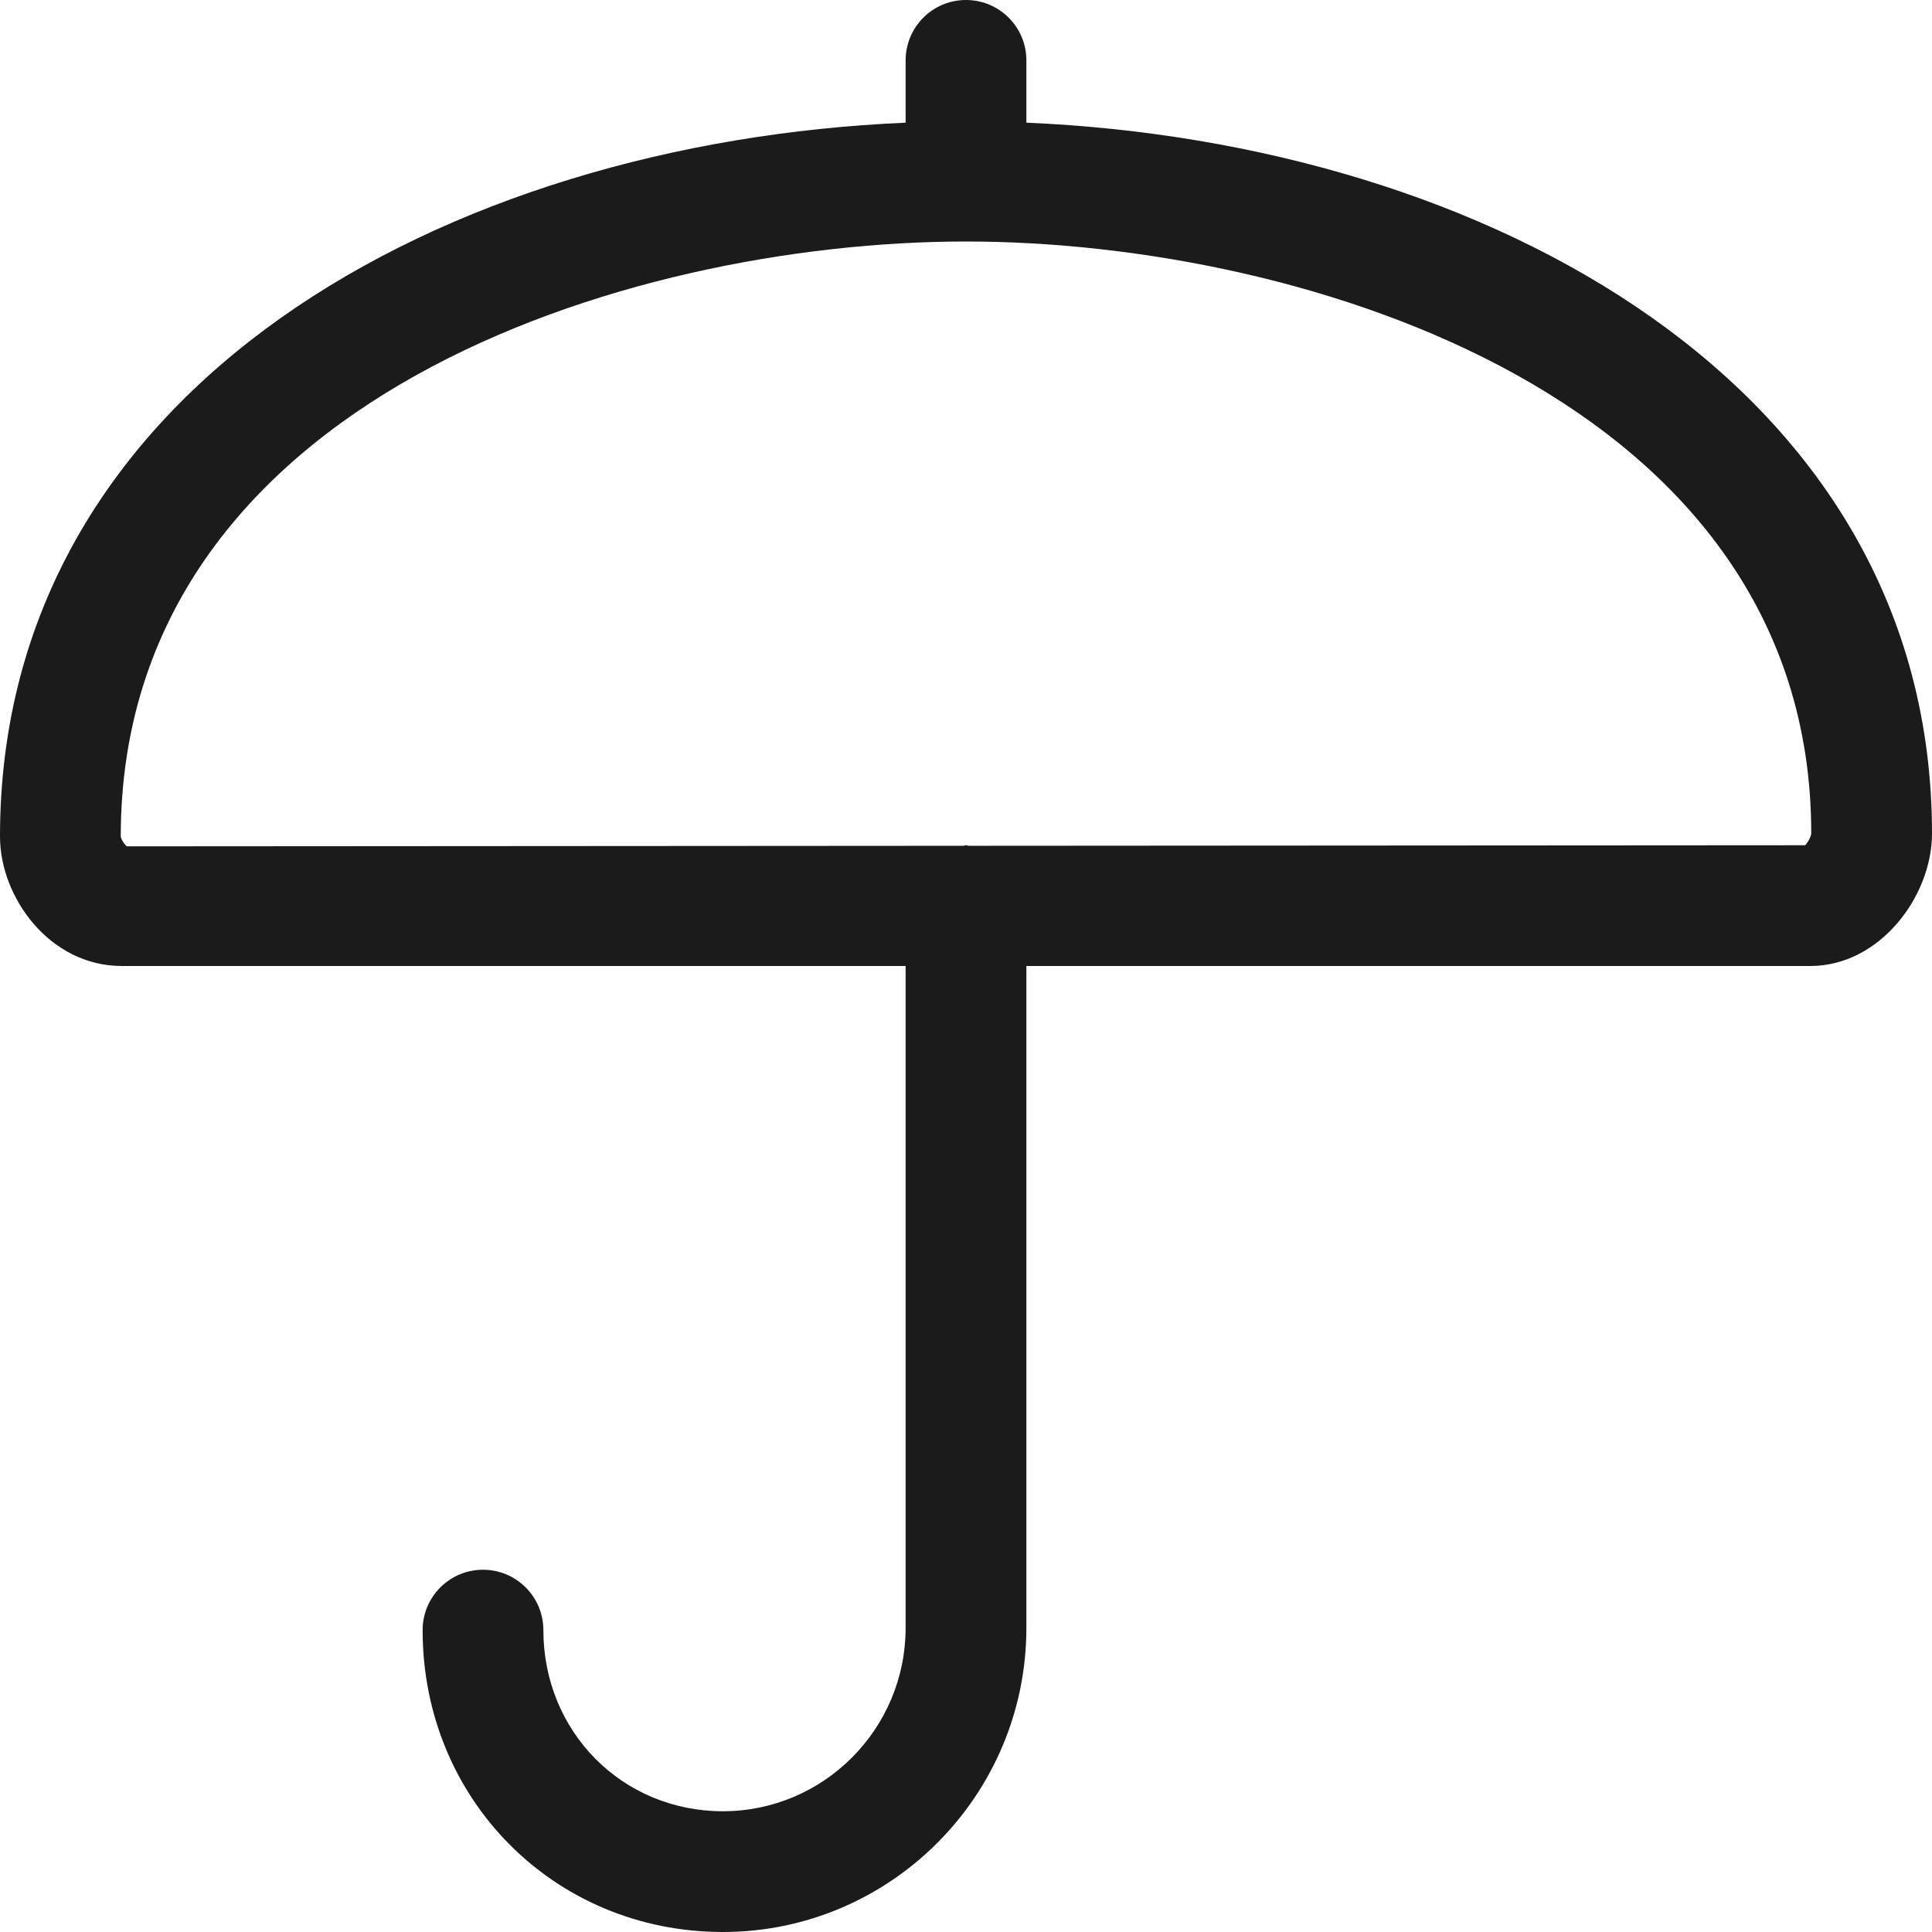
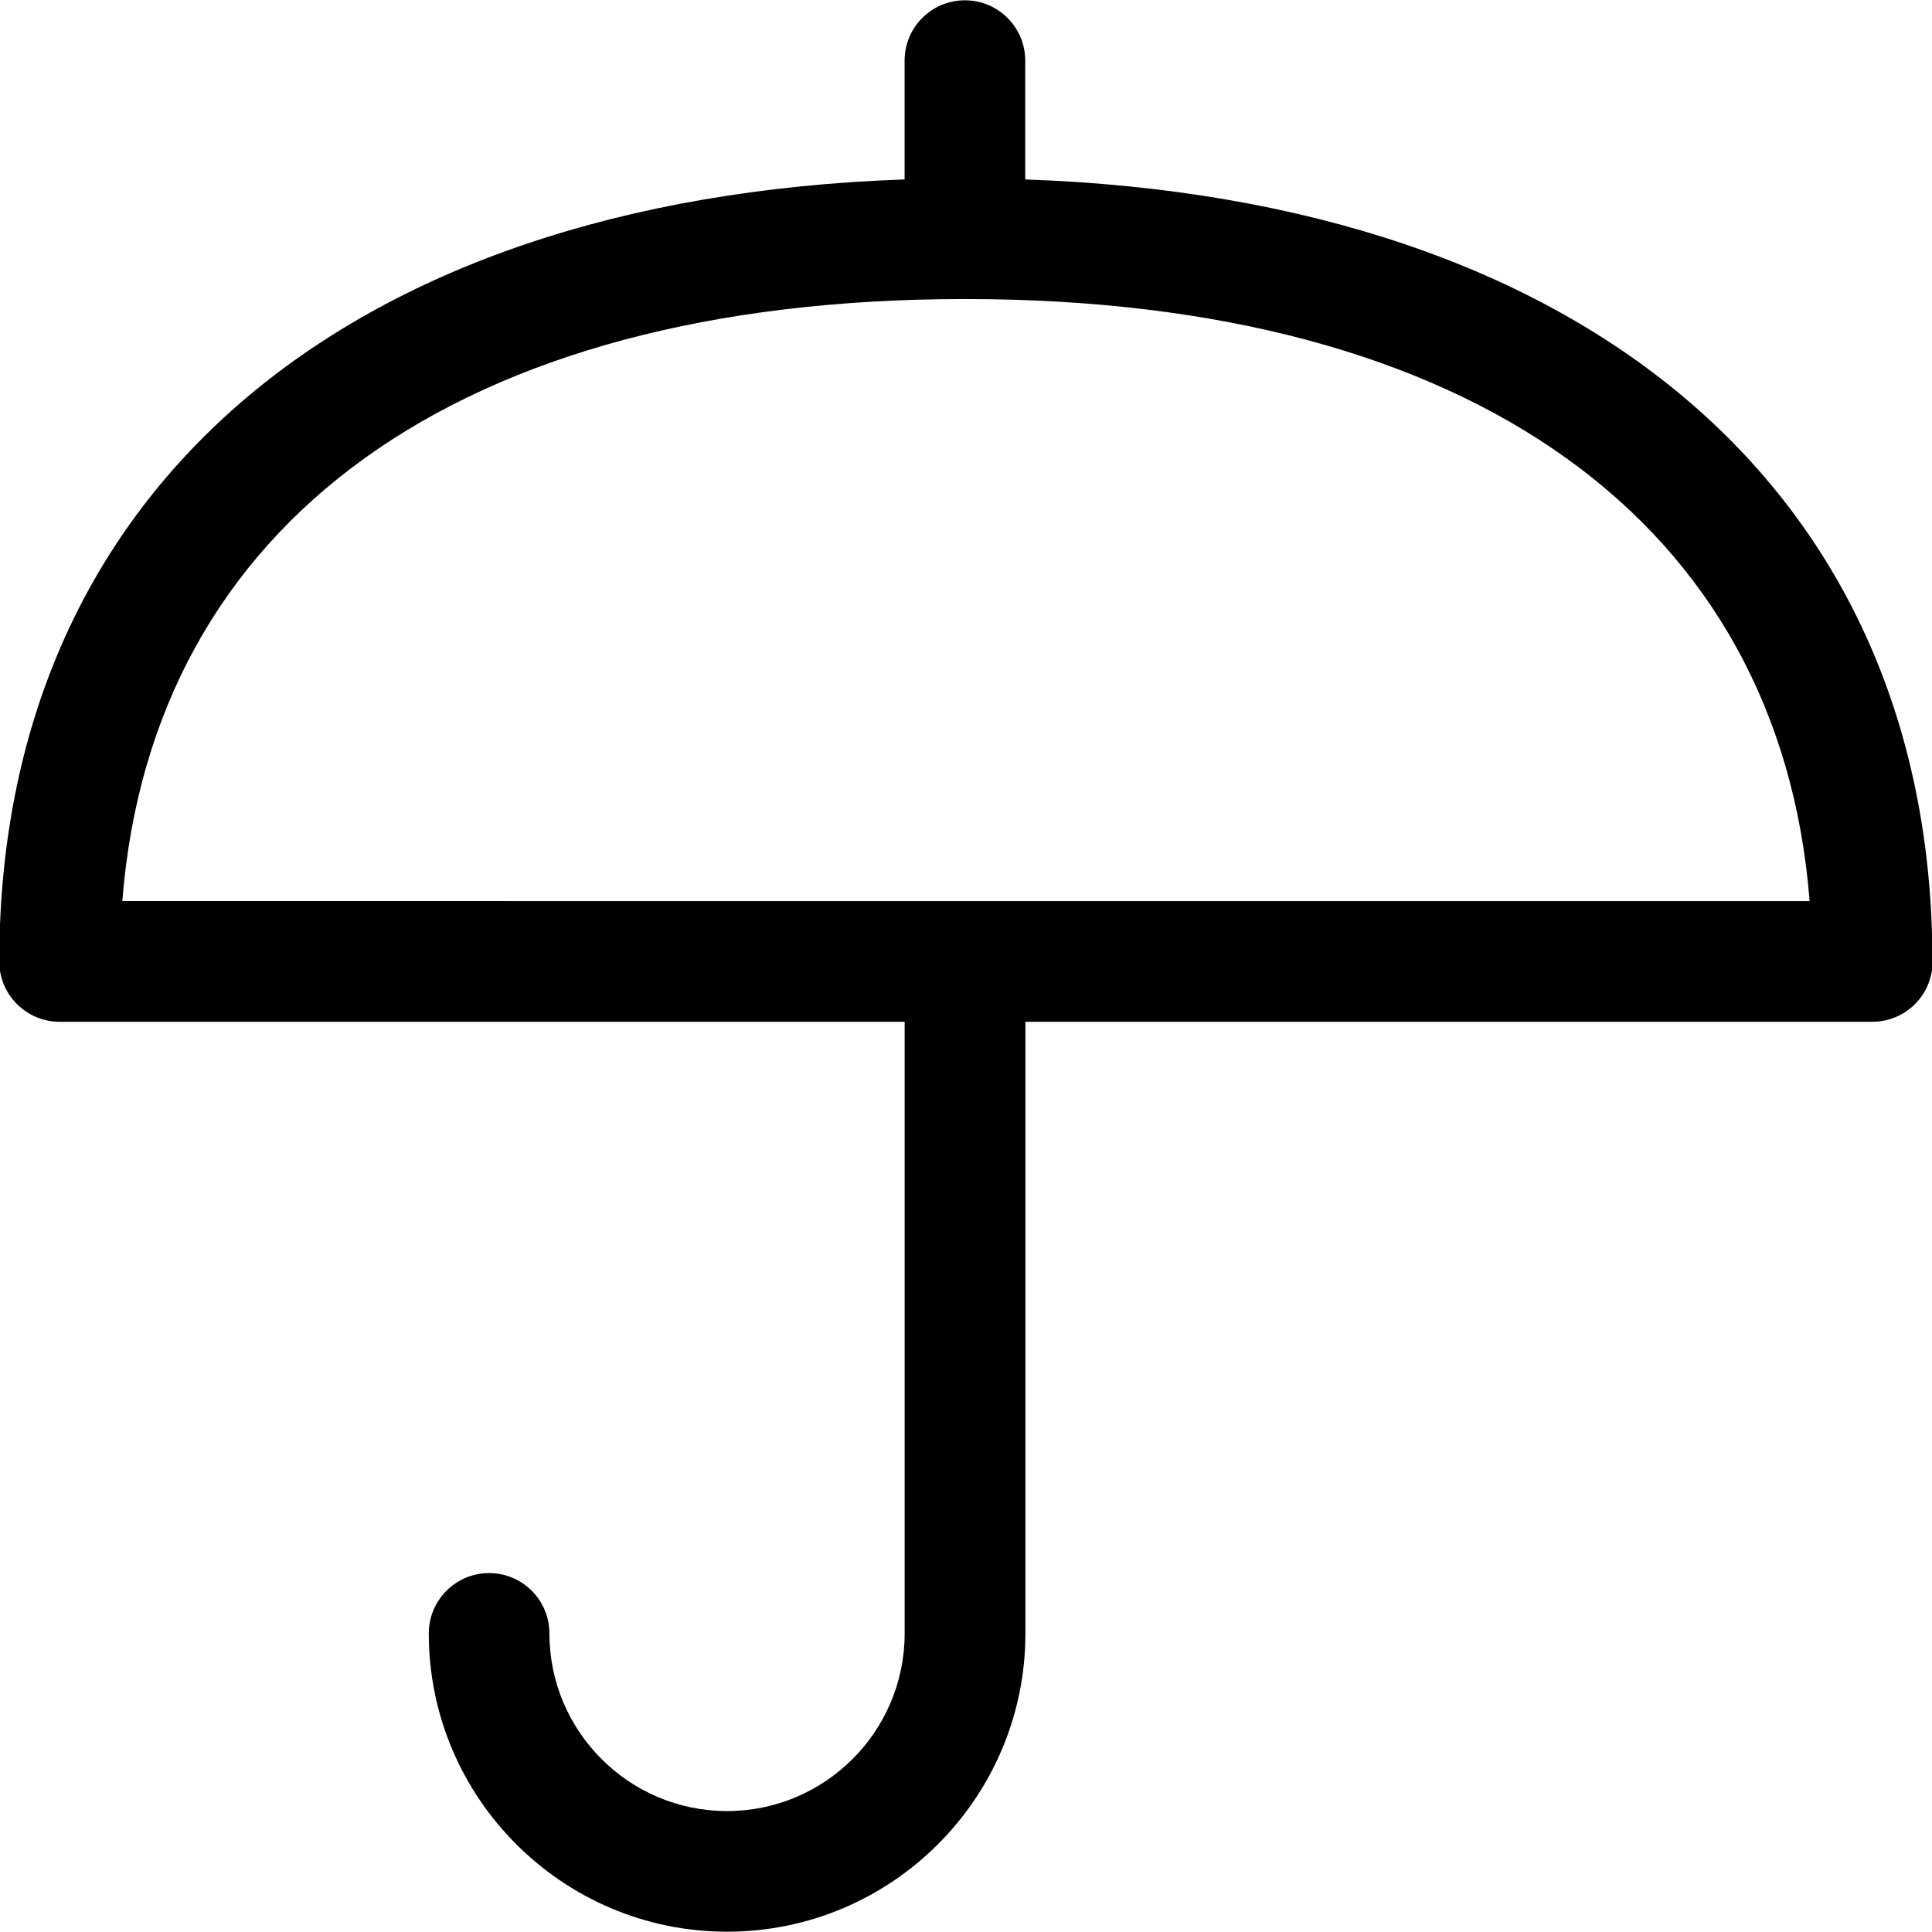
- <svg xmlns="http://www.w3.org/2000/svg" preserveAspectRatio="xMidYMid" width="32" height="32" viewBox="0 0 32 32">
-   <defs>
-     <style>
-       .cls-1 {
-         fill: #1b1b1b;
-         fill-rule: evenodd;
-       }
-     </style>
-   </defs>
-   <path d="M32.000,13.807 C32.000,14.842 31.138,16.000 29.984,16.000 L17.000,16.000 L17.000,26.963 C17.000,29.740 14.745,32.000 11.973,32.000 C9.185,32.000 7.000,29.804 7.000,27.000 C7.000,26.448 7.447,26.000 8.000,26.000 C8.553,26.000 9.000,26.448 9.000,27.000 C9.000,28.682 10.306,30.000 11.973,30.000 C13.642,30.000 15.000,28.638 15.000,26.963 L15.000,16.000 L2.016,16.000 C0.828,16.000 0.000,14.869 0.000,13.855 C0.000,6.398 7.388,2.359 15.000,2.032 L15.000,1.000 C15.000,0.448 15.447,0.000 16.000,0.000 C16.553,0.000 17.000,0.448 17.000,1.000 L17.000,2.032 C24.612,2.357 32.000,6.381 32.000,13.807 ZM16.000,4.000 C10.372,4.000 2.000,6.625 2.000,13.855 C2.004,13.899 2.063,13.993 2.103,14.018 L15.956,14.009 C15.972,14.008 15.984,14.000 16.000,14.000 C16.015,14.000 16.028,14.008 16.043,14.009 L29.900,14.000 C29.946,13.951 29.997,13.856 30.000,13.804 C30.000,6.612 21.628,4.000 16.000,4.000 Z" class="cls-1" />
+ <svg xmlns="http://www.w3.org/2000/svg" version="1.1" width="32" height="32" viewBox="0 0 32 32">
+   <path d="M32.010 15.925c0 0.552-0.447 0.999-0.999 0.999h-14.027v10.131c0 2.724-2.216 4.94-4.941 4.94s-4.941-2.216-4.941-4.94c0-0.552 0.447-1 0.999-1s0.999 0.448 0.999 1c0 1.622 1.319 2.942 2.942 2.942s2.942-1.32 2.942-2.942v-10.131h-13.996c-0.552 0-1-0.448-1-0.999 0-7.728 5.654-12.629 14.995-12.953v-1.968c0-0.552 0.447-0.999 0.999-0.999s0.999 0.448 0.999 0.999v1.968c9.344 0.324 15.026 5.224 15.026 12.952zM29.973 14.925c-0.493-6.267-5.59-9.972-13.989-9.972s-13.466 3.706-13.958 9.972l27.947 0.001z" />
</svg>
